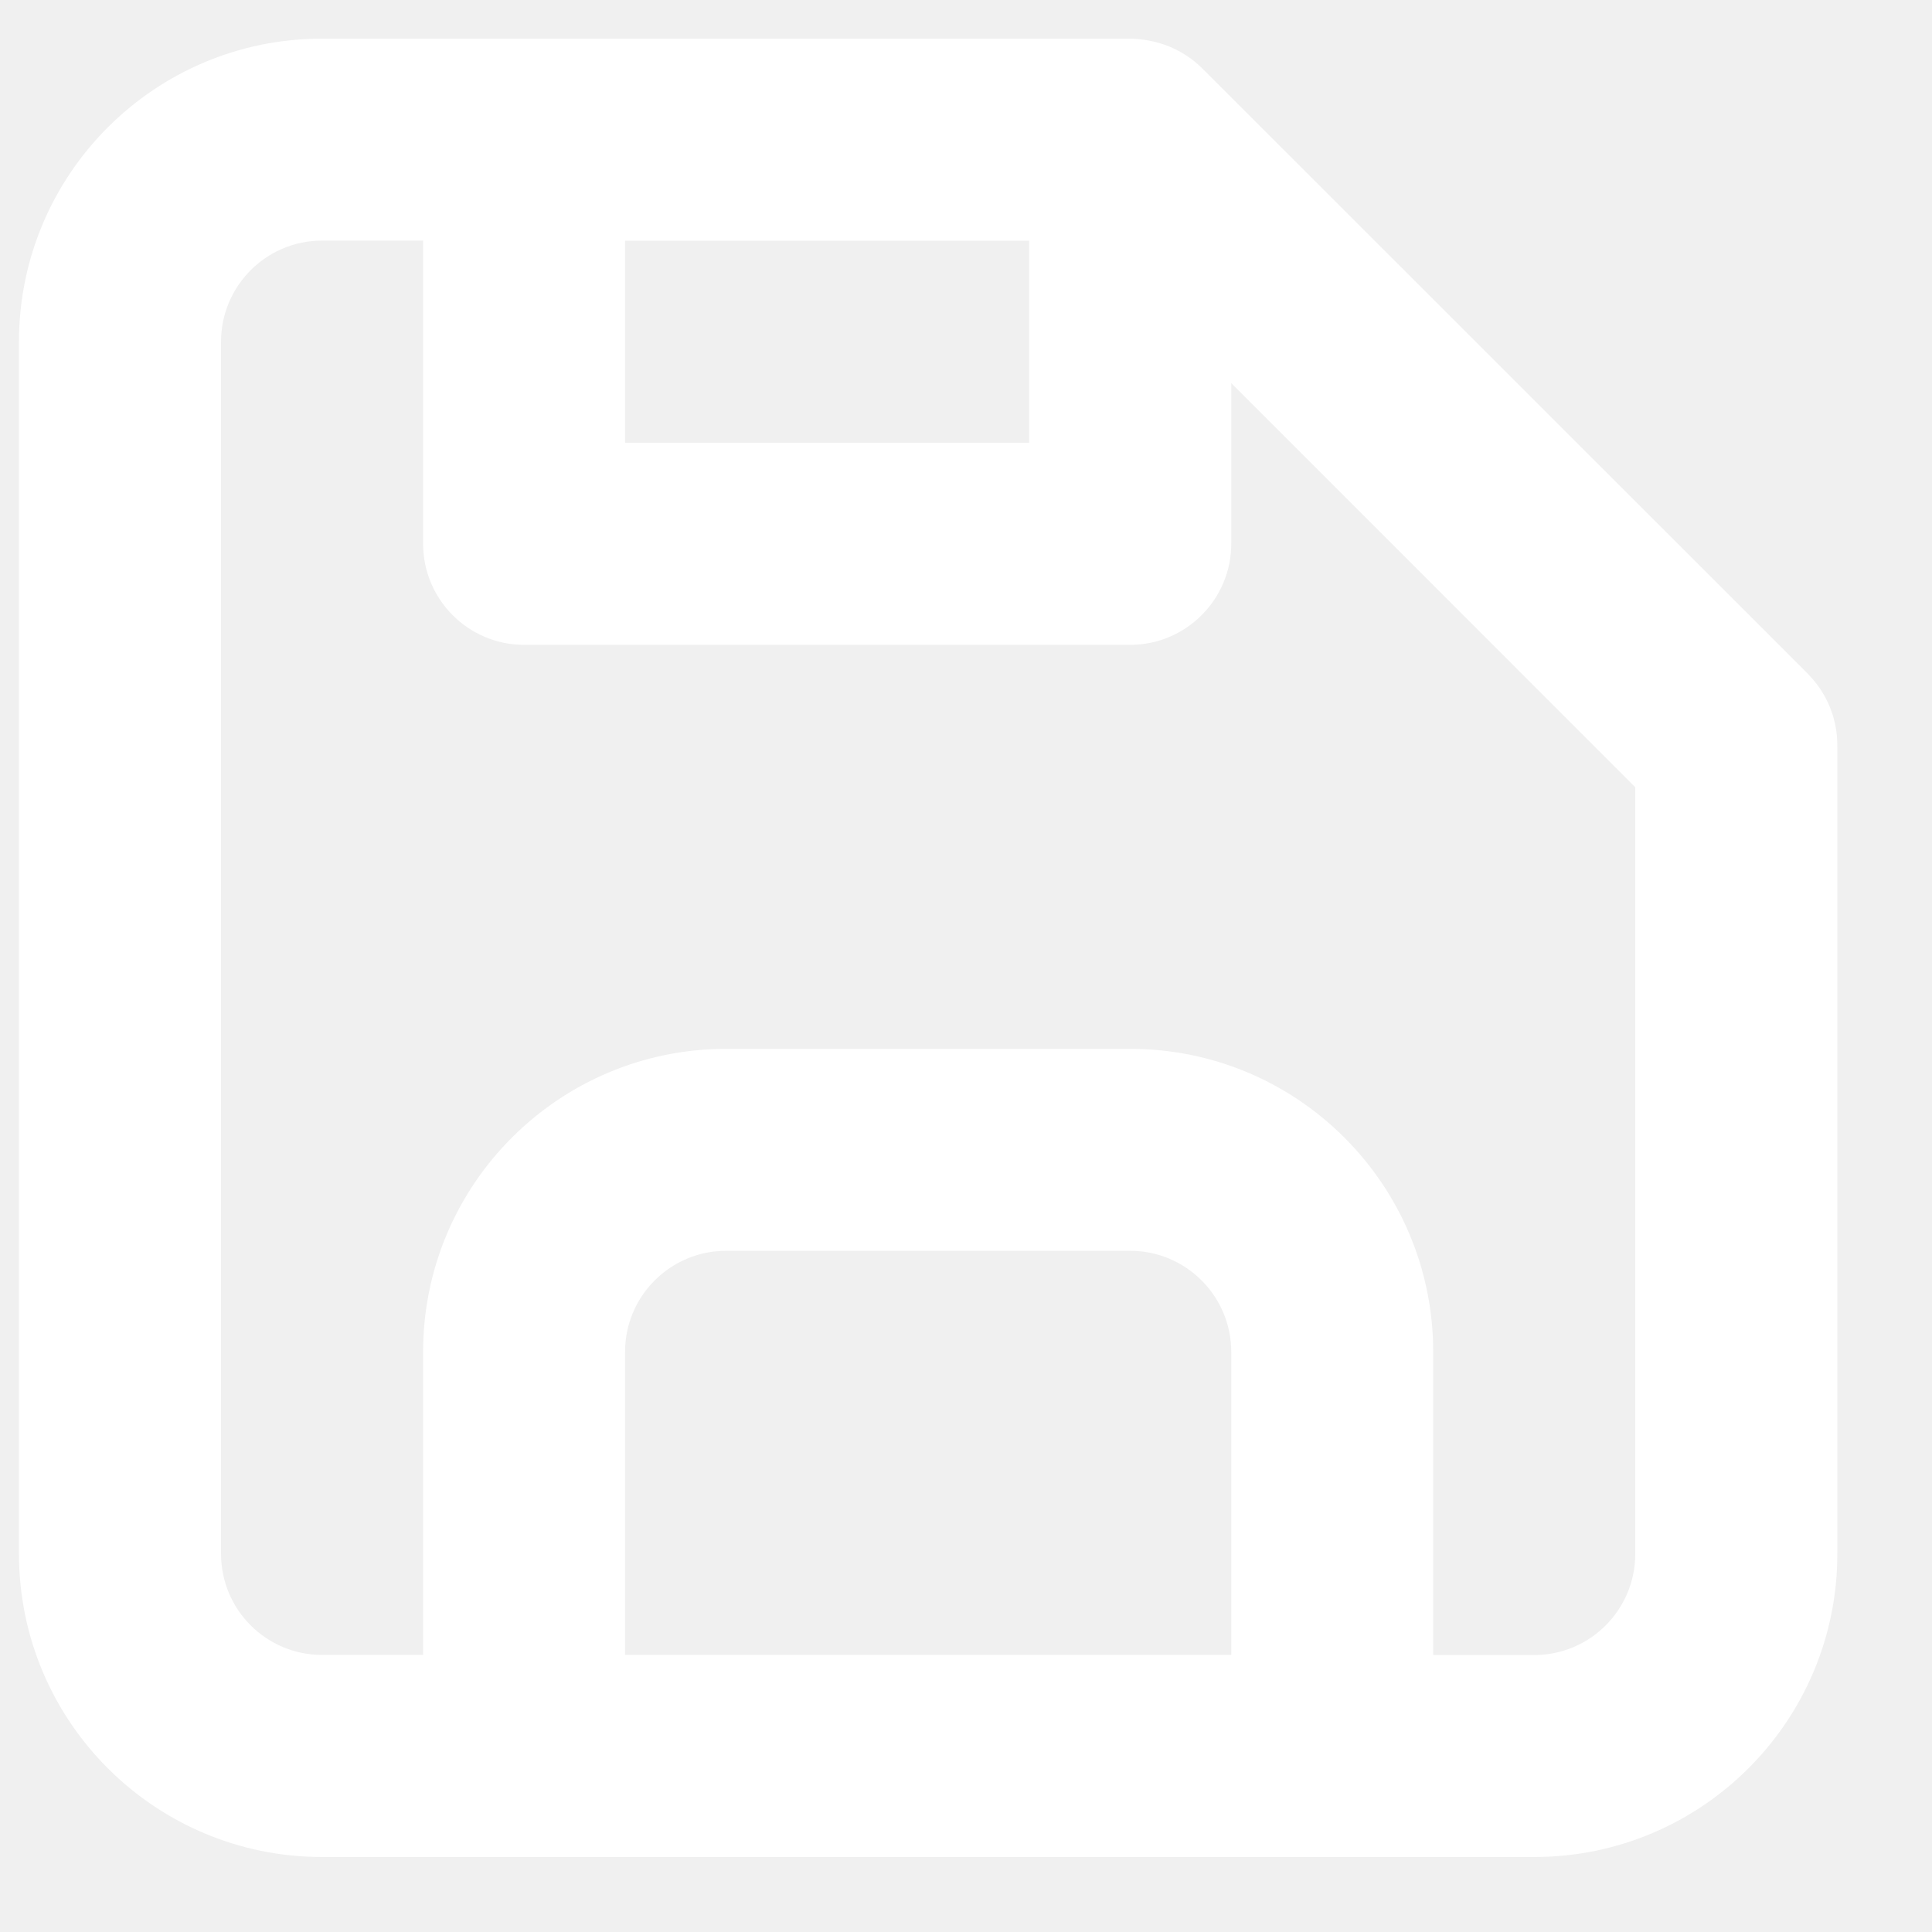
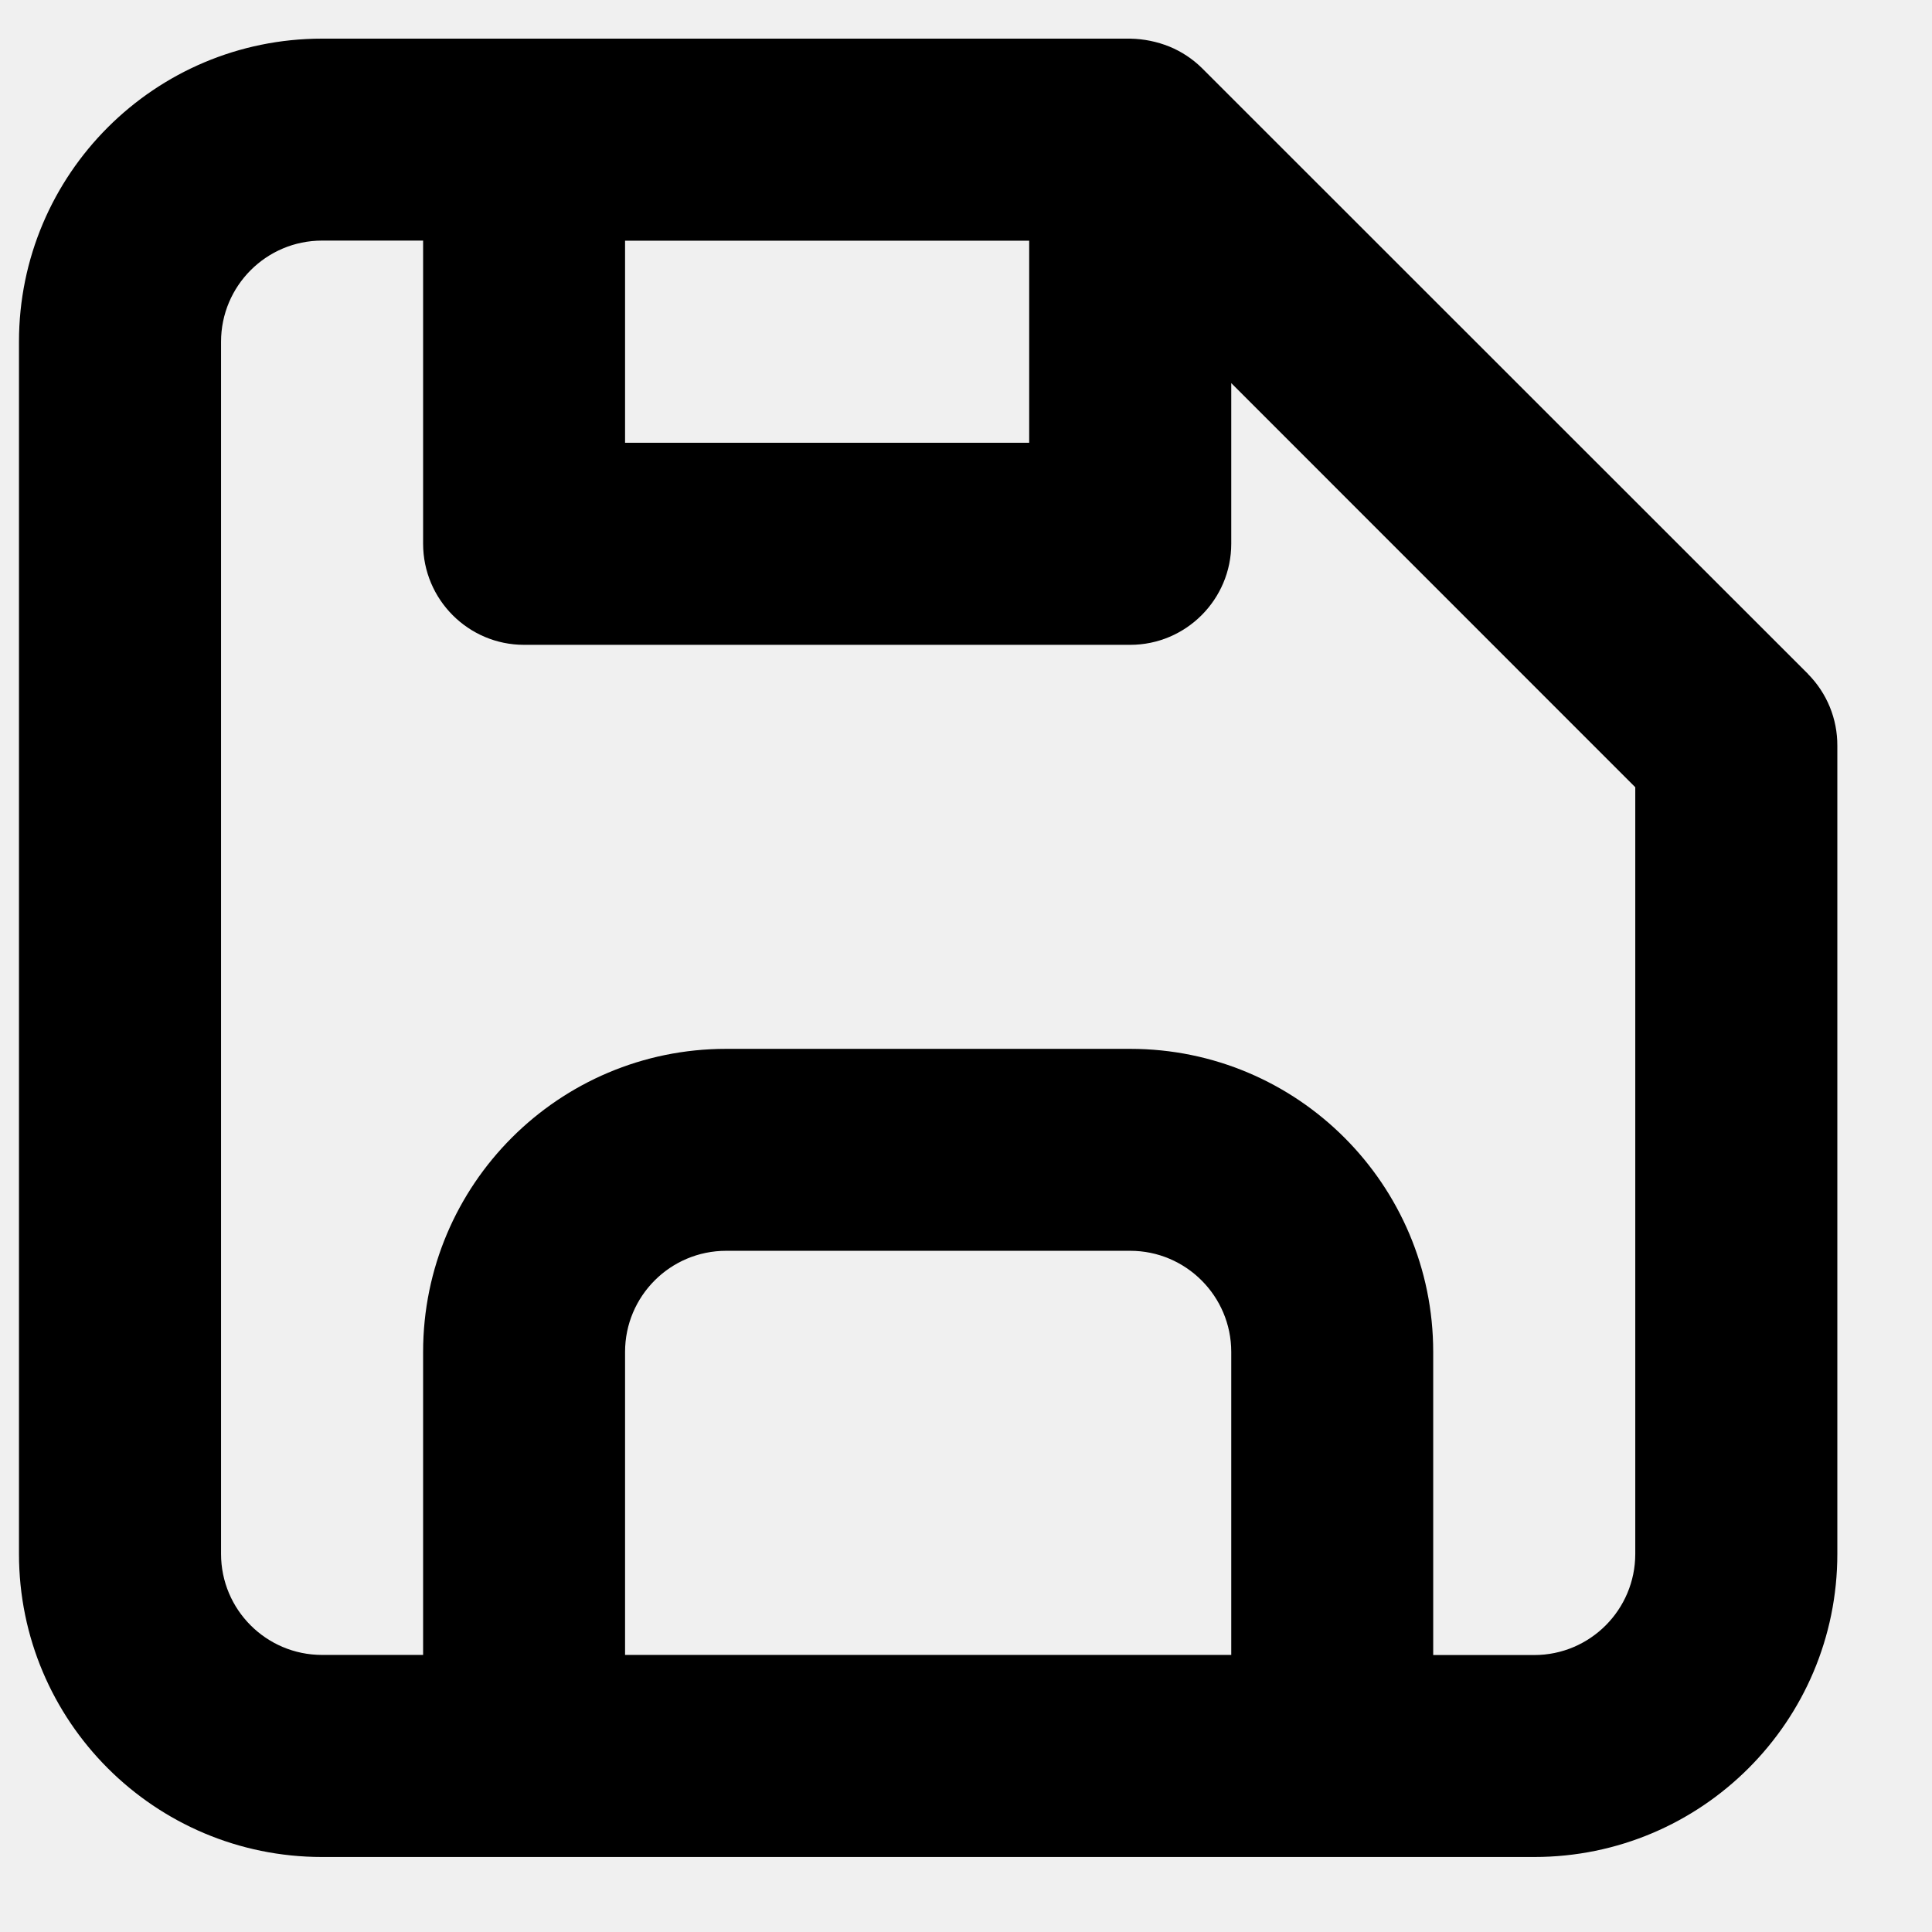
<svg xmlns="http://www.w3.org/2000/svg" width="17" height="17">
-   <path d="M15.91 5.931 10.575.598A.889.889 0 0 0 10.29.41.969.969 0 0 0 9.945.34H2.834A2.667 2.667 0 0 0 .167 3.007v10.666a2.667 2.667 0 0 0 2.667 2.667H13.5a2.667 2.667 0 0 0 2.667-2.667v-7.11a.889.889 0 0 0-.258-.632ZM5.5 2.118h3.556v1.778H5.5V2.118Zm5.334 12.444H5.5v-2.666c0-.491.398-.89.89-.89h3.555c.49 0 .889.399.889.89v2.666Zm3.555-.889c0 .491-.398.89-.889.89h-.889v-2.667a2.667 2.667 0 0 0-2.666-2.667H6.389a2.667 2.667 0 0 0-2.666 2.667v2.666h-.89a.889.889 0 0 1-.888-.889V3.007c0-.491.398-.89.889-.89h.889v2.667c0 .491.398.89.888.89h5.334c.49 0 .889-.399.889-.89V3.371l3.555 3.556v6.746Z" fill="#FFF" />
+   <path d="M15.91 5.931 10.575.598A.889.889 0 0 0 10.29.41.969.969 0 0 0 9.945.34H2.834A2.667 2.667 0 0 0 .167 3.007v10.666a2.667 2.667 0 0 0 2.667 2.667H13.5a2.667 2.667 0 0 0 2.667-2.667v-7.11a.889.889 0 0 0-.258-.632ZM5.5 2.118h3.556v1.778H5.5V2.118Zm5.334 12.444H5.5v-2.666c0-.491.398-.89.89-.89h3.555c.49 0 .889.399.889.89v2.666Zm3.555-.889c0 .491-.398.89-.889.89h-.889v-2.667a2.667 2.667 0 0 0-2.666-2.667H6.389a2.667 2.667 0 0 0-2.666 2.667v2.666h-.89a.889.889 0 0 1-.888-.889V3.007c0-.491.398-.89.889-.89h.889v2.667c0 .491.398.89.888.89h5.334c.49 0 .889-.399.889-.89V3.371l3.555 3.556v6.746Z" fill="currentColor" />
</svg>
